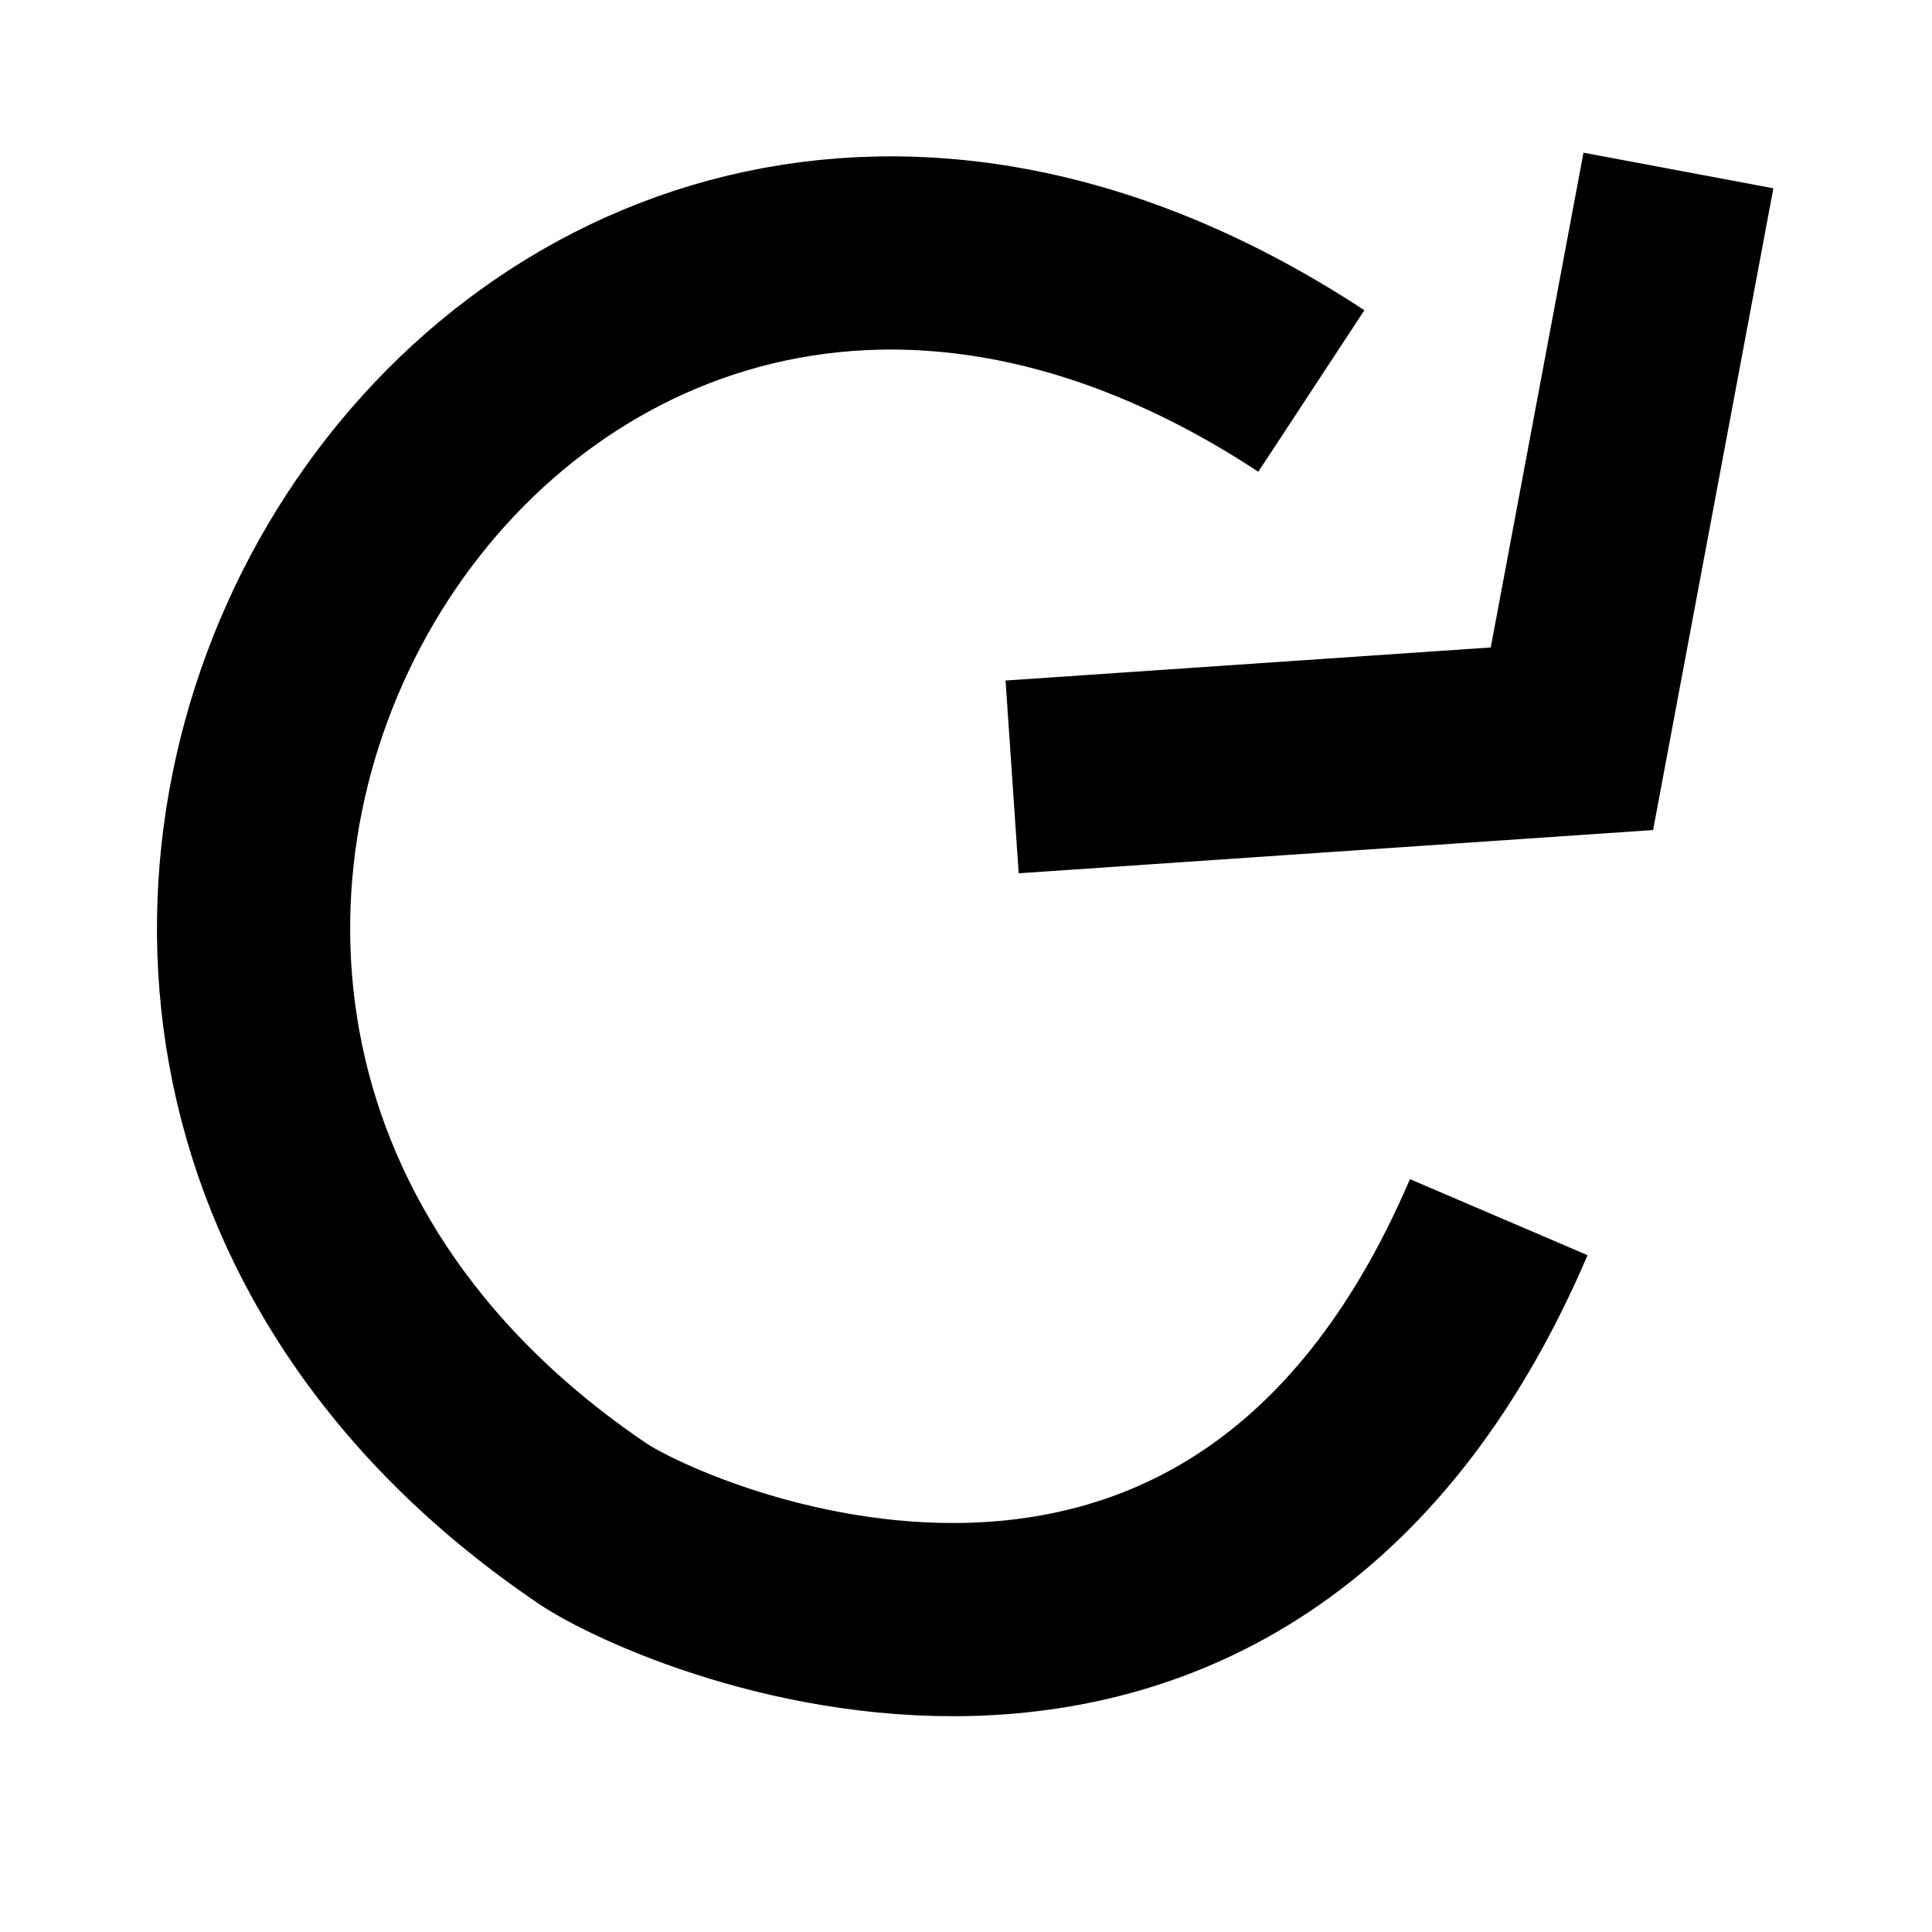
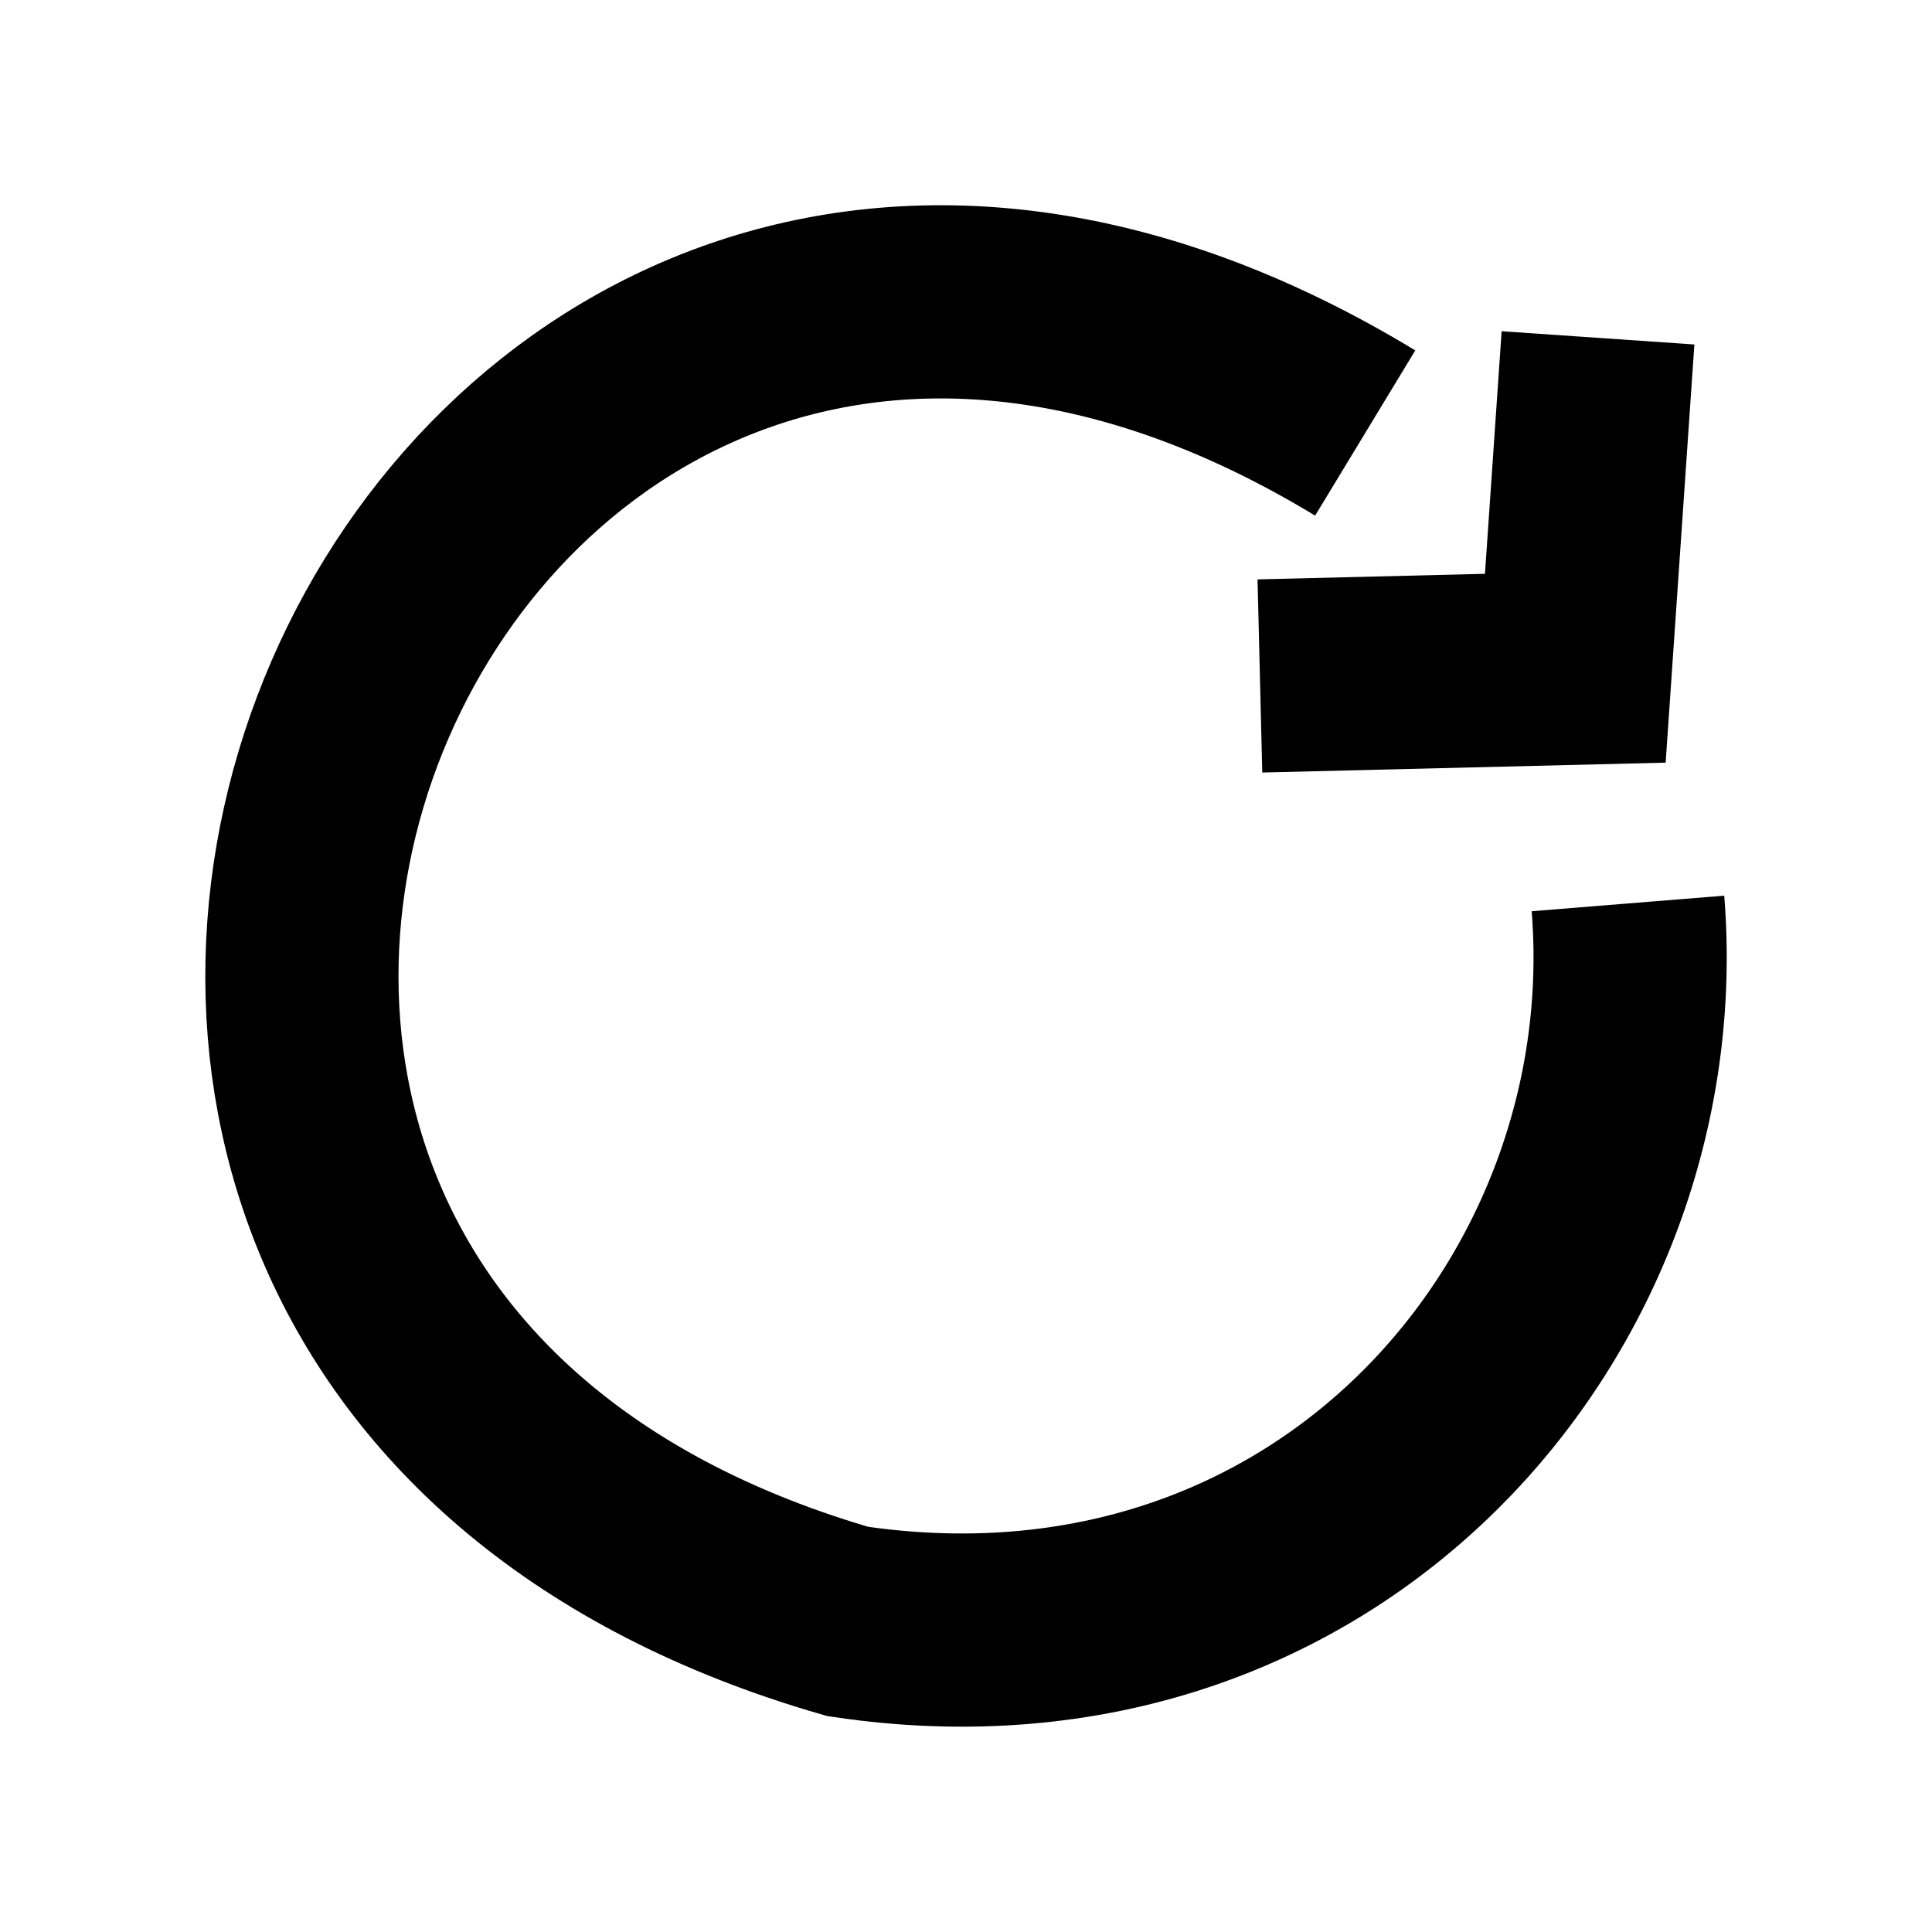
<svg xmlns="http://www.w3.org/2000/svg" id="Layer_3" viewBox="0 0 80 80">
  <defs>
    <style>.cls-1{fill:none;stroke:#000;stroke-miterlimit:10;stroke-width:8px;}</style>
  </defs>
-   <path class="cls-1" d="M54.3,16.19C20.82-5.8-7.36,41.24,24.35,62.96c3.01,2.2,26.81,12.9,37.71-12.56" />
-   <polyline class="cls-1" points="69.5 7.06 65.09 30.59 41.91 32.17" />
+   <path class="cls-1" d="M56.53,17.93C17.58-5.68-8.37,54.57,35.1,67.14c19.94,2.98,33.65-13.15,32.31-29.73" />
+   <polyline class="cls-1" points="66.17 13.99 65.23 27.67 52.17 27.99" />
</svg>
